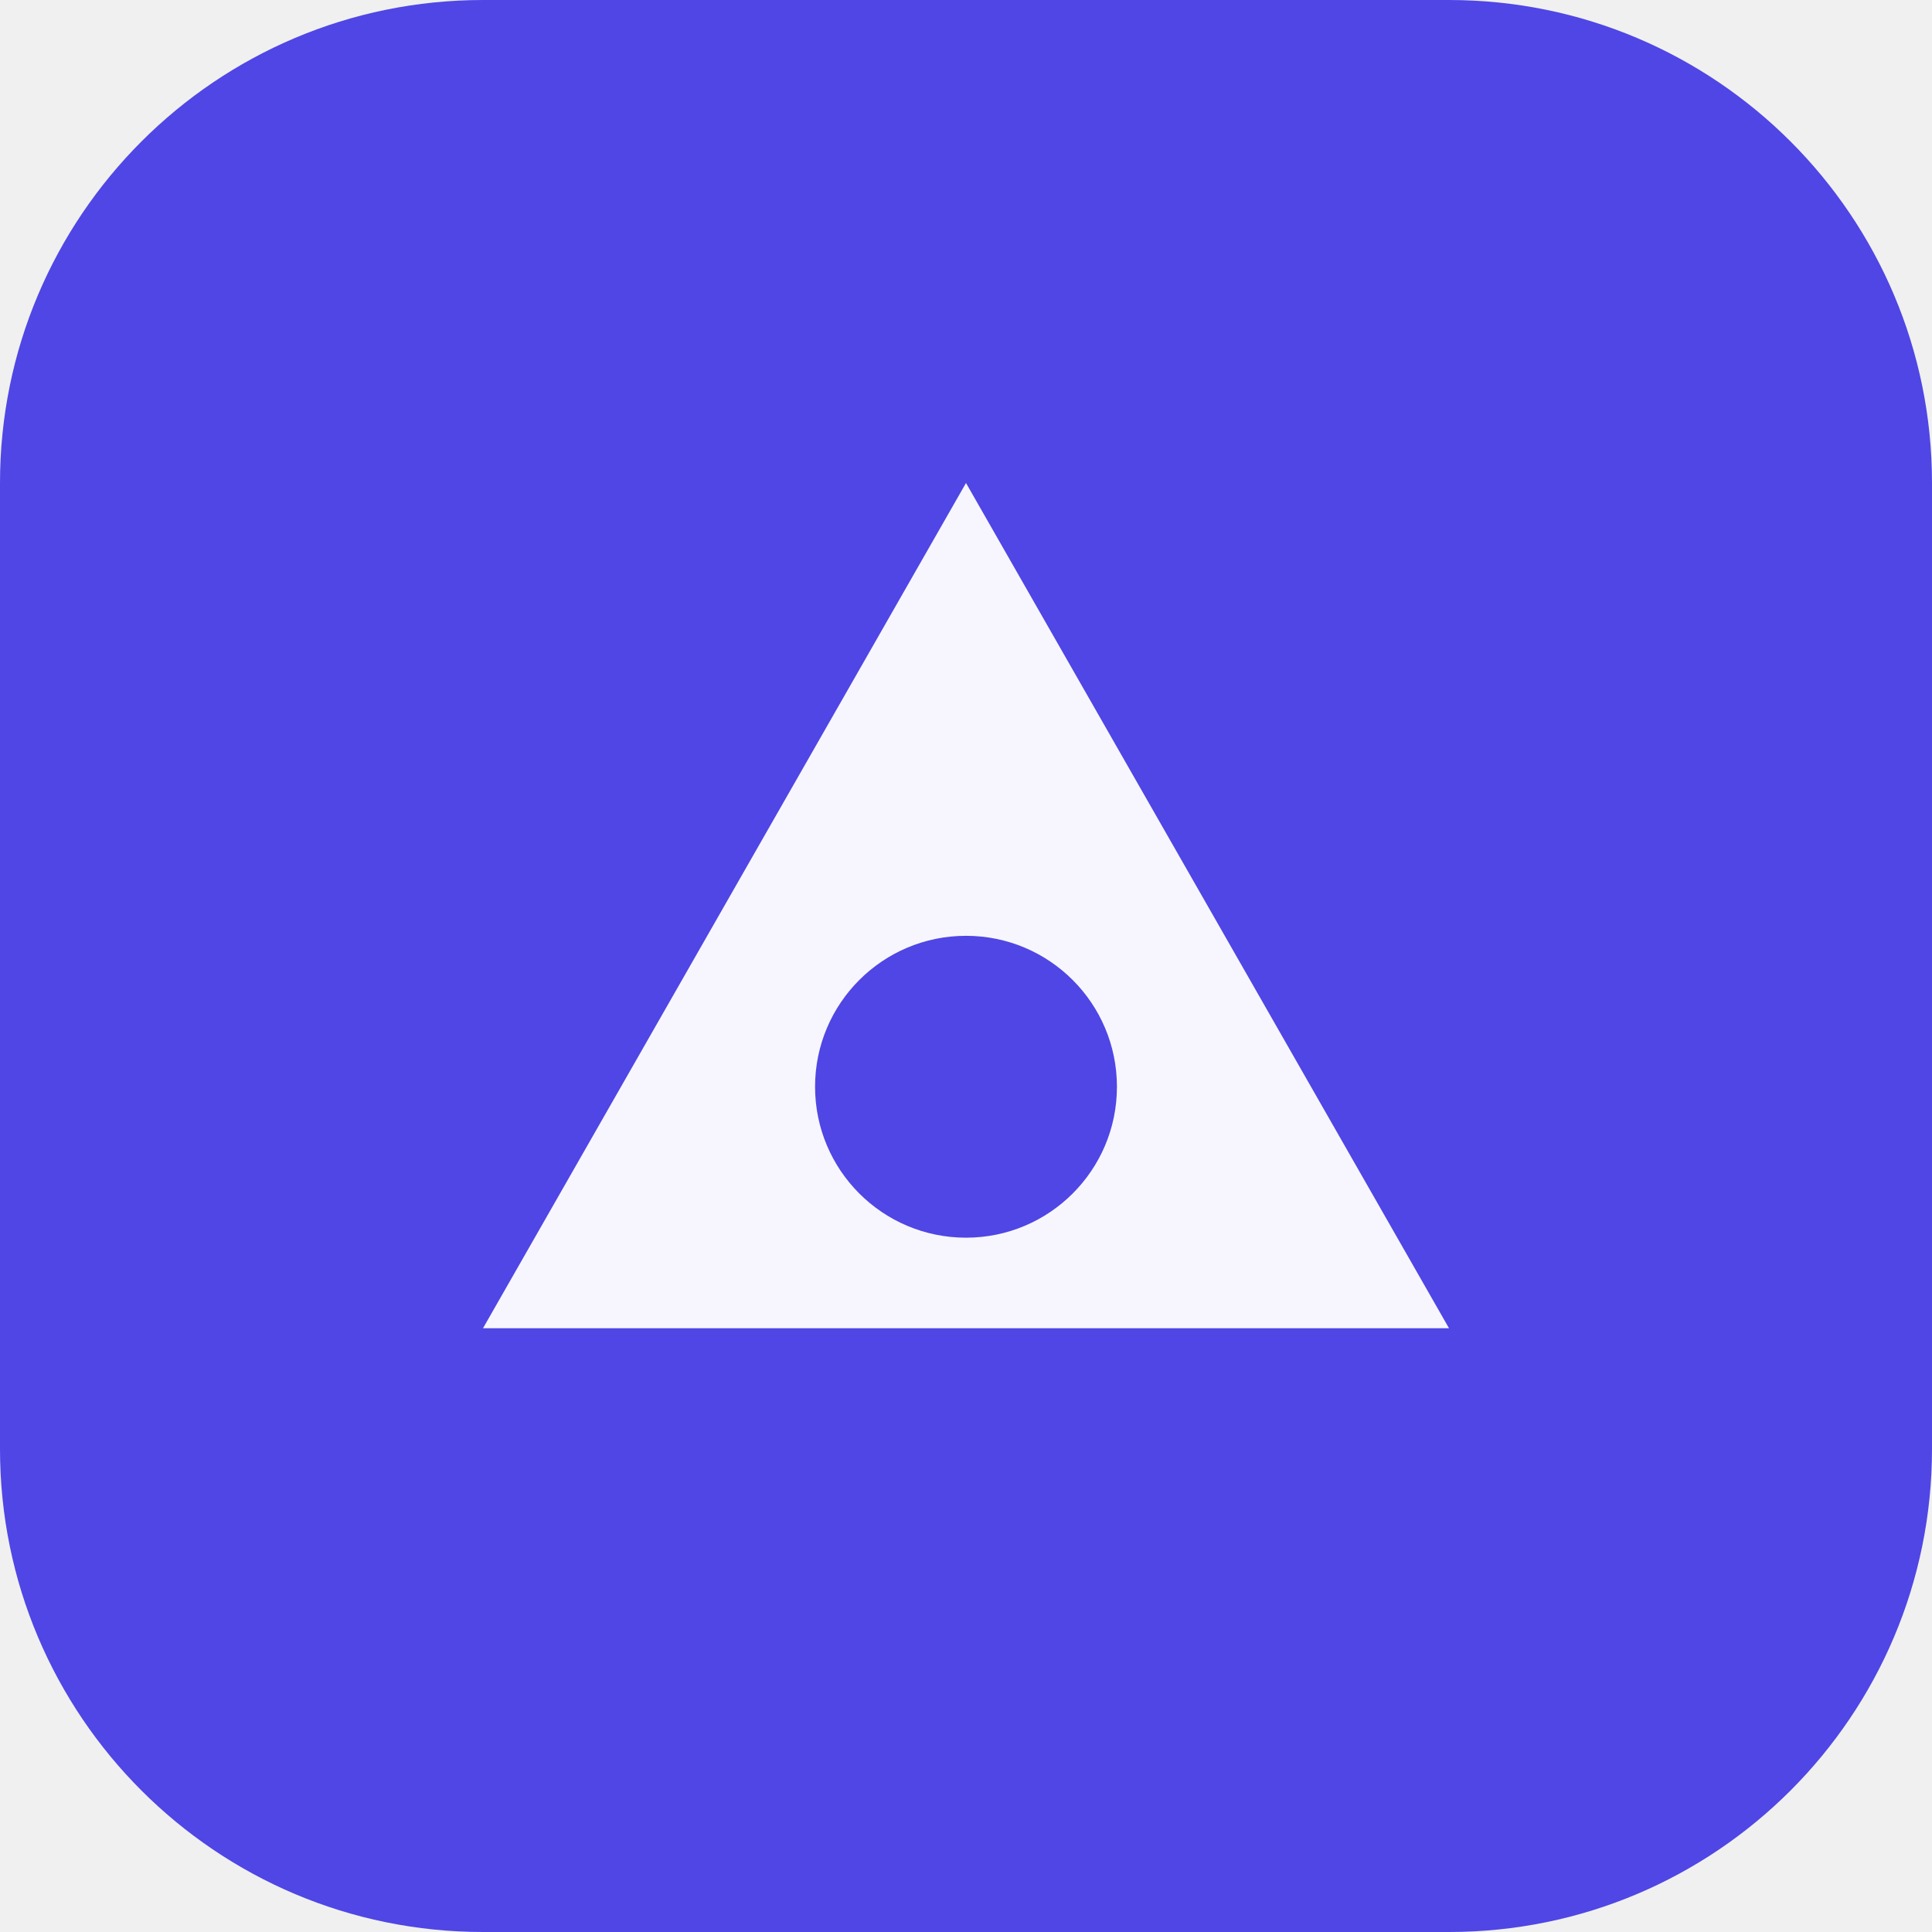
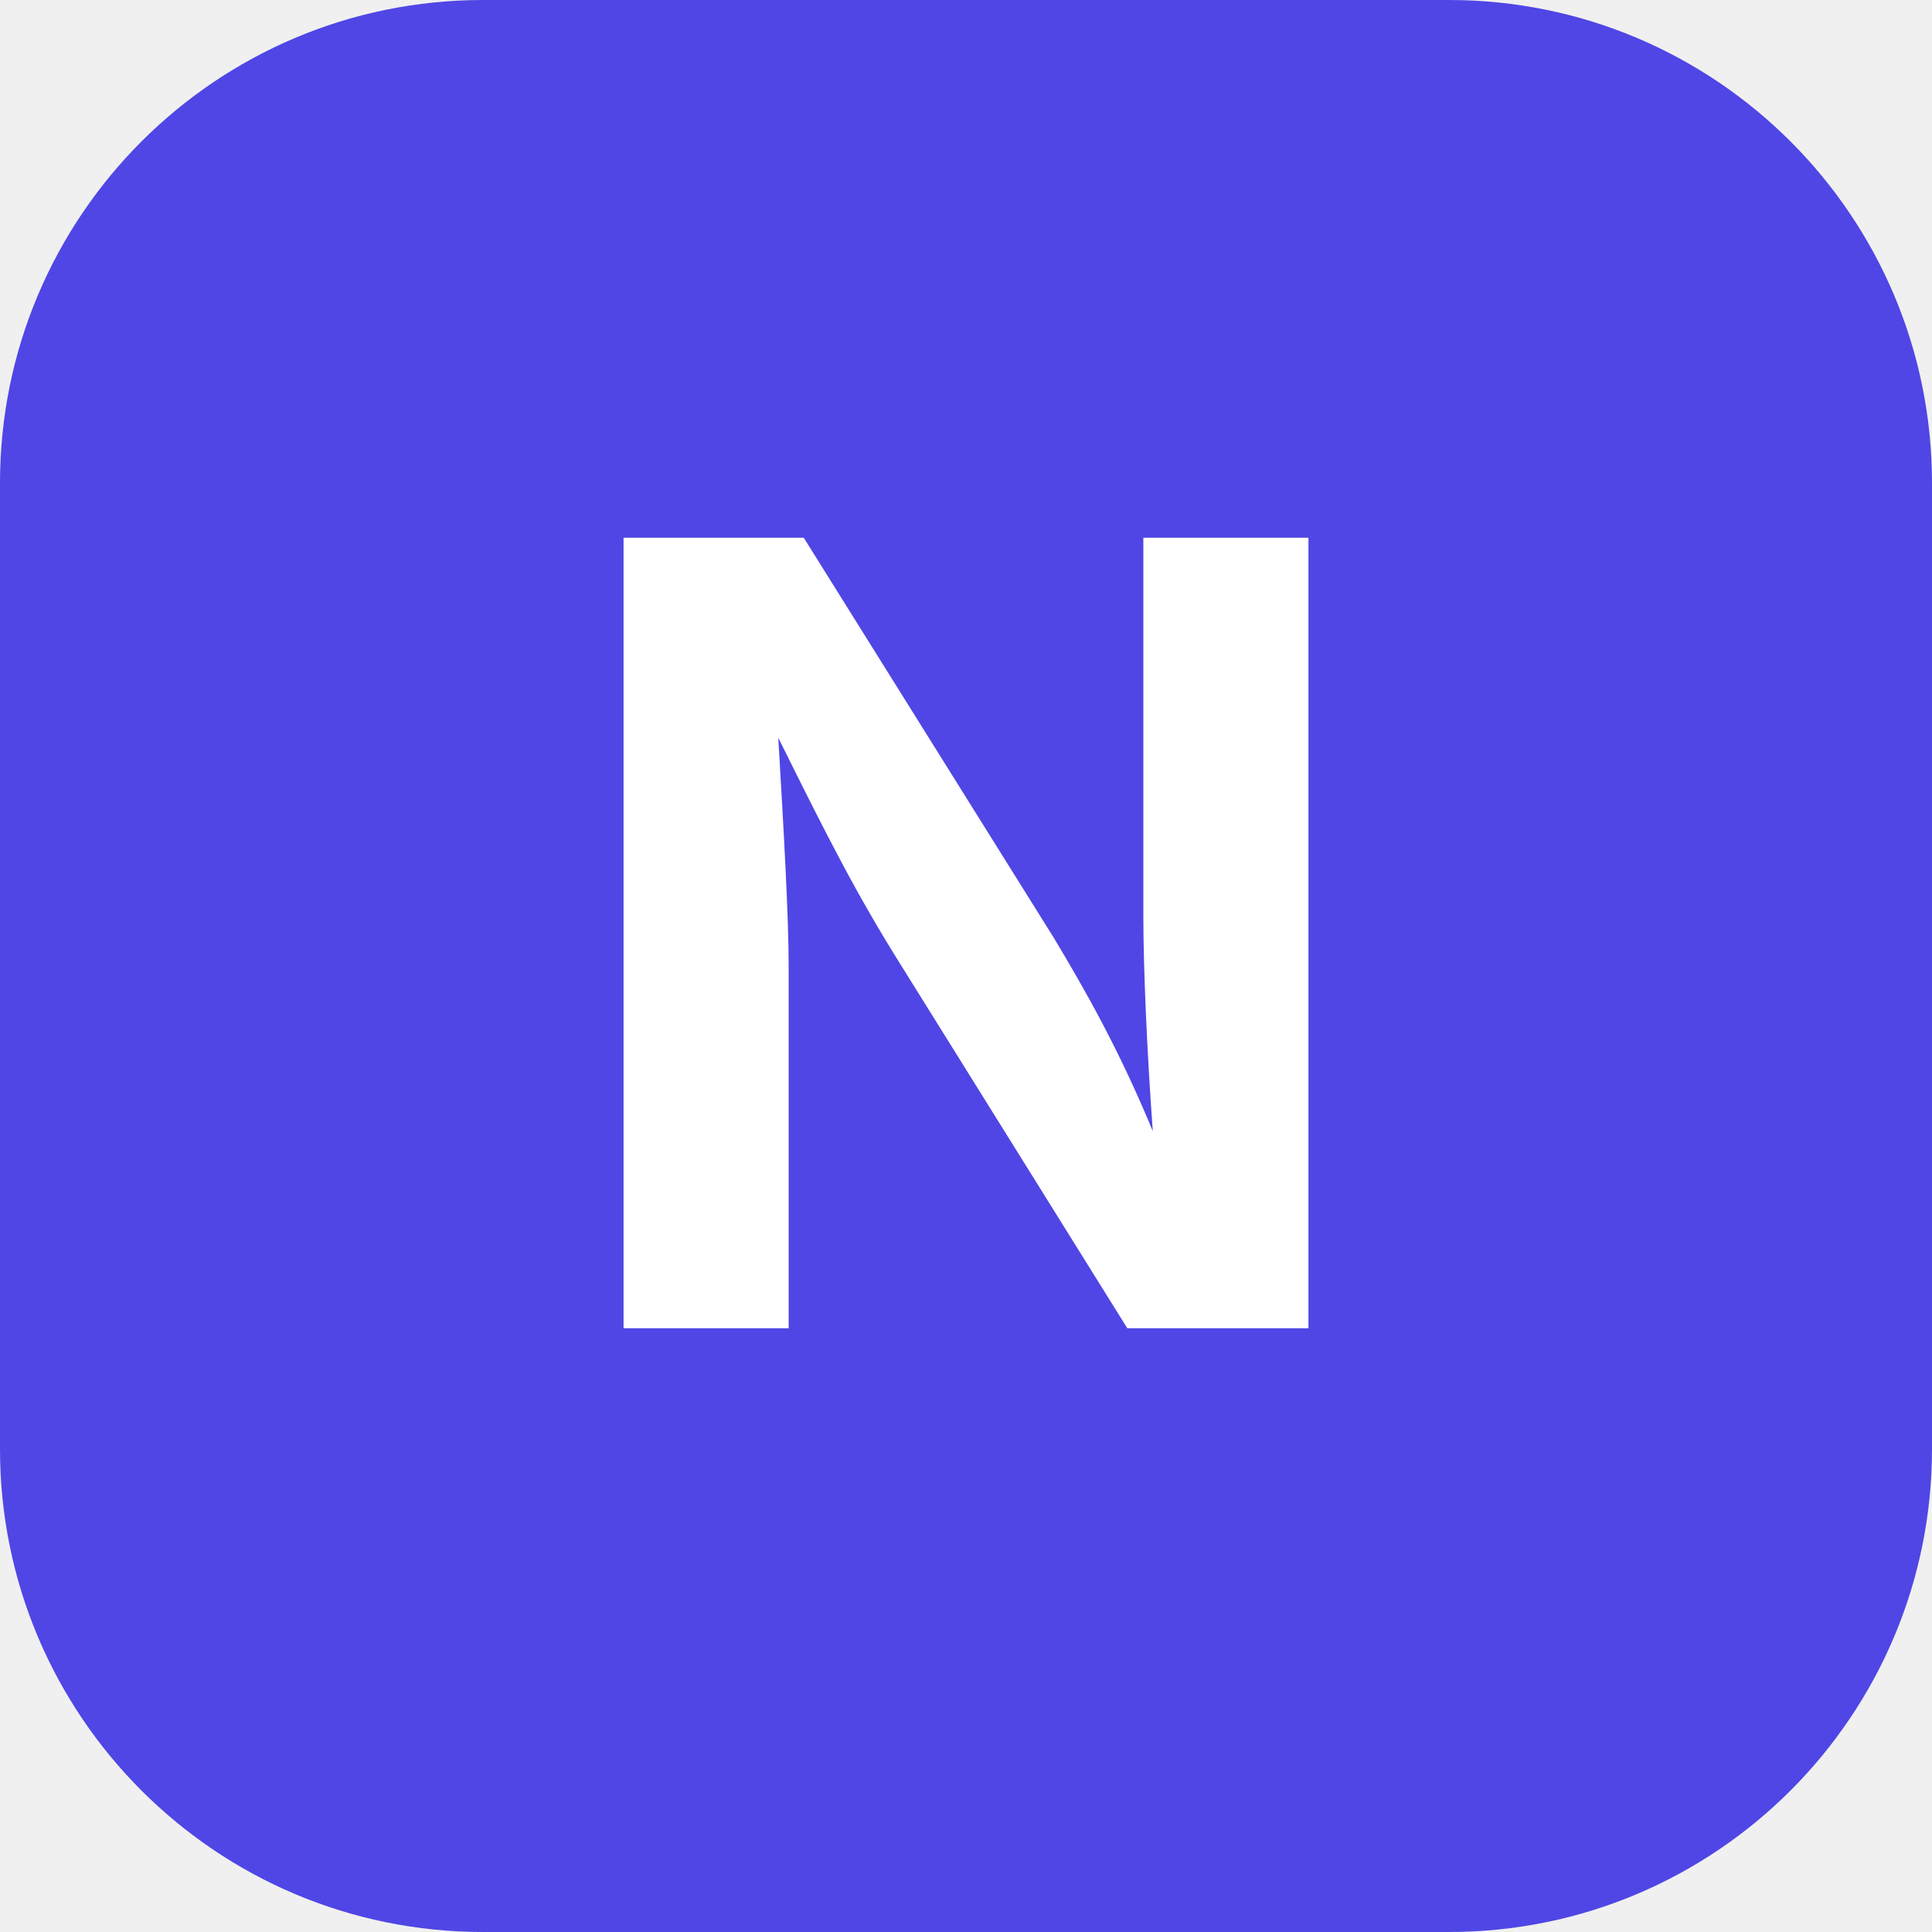
<svg xmlns="http://www.w3.org/2000/svg" viewBox="0 0 32 32" fill="none">
  <rect width="32" height="32" rx="8" fill="#4F46E5" />
-   <path d="M8 22L16 8l8 14H8z" fill="white" opacity="0.95" />
-   <circle cx="16" cy="18" r="2.5" fill="#4F46E5" />
+   <text x="16" y="22" text-anchor="middle" font-family="system-ui, -apple-system, sans-serif" font-size="18" font-weight="700" fill="white">N</text>
</svg>
